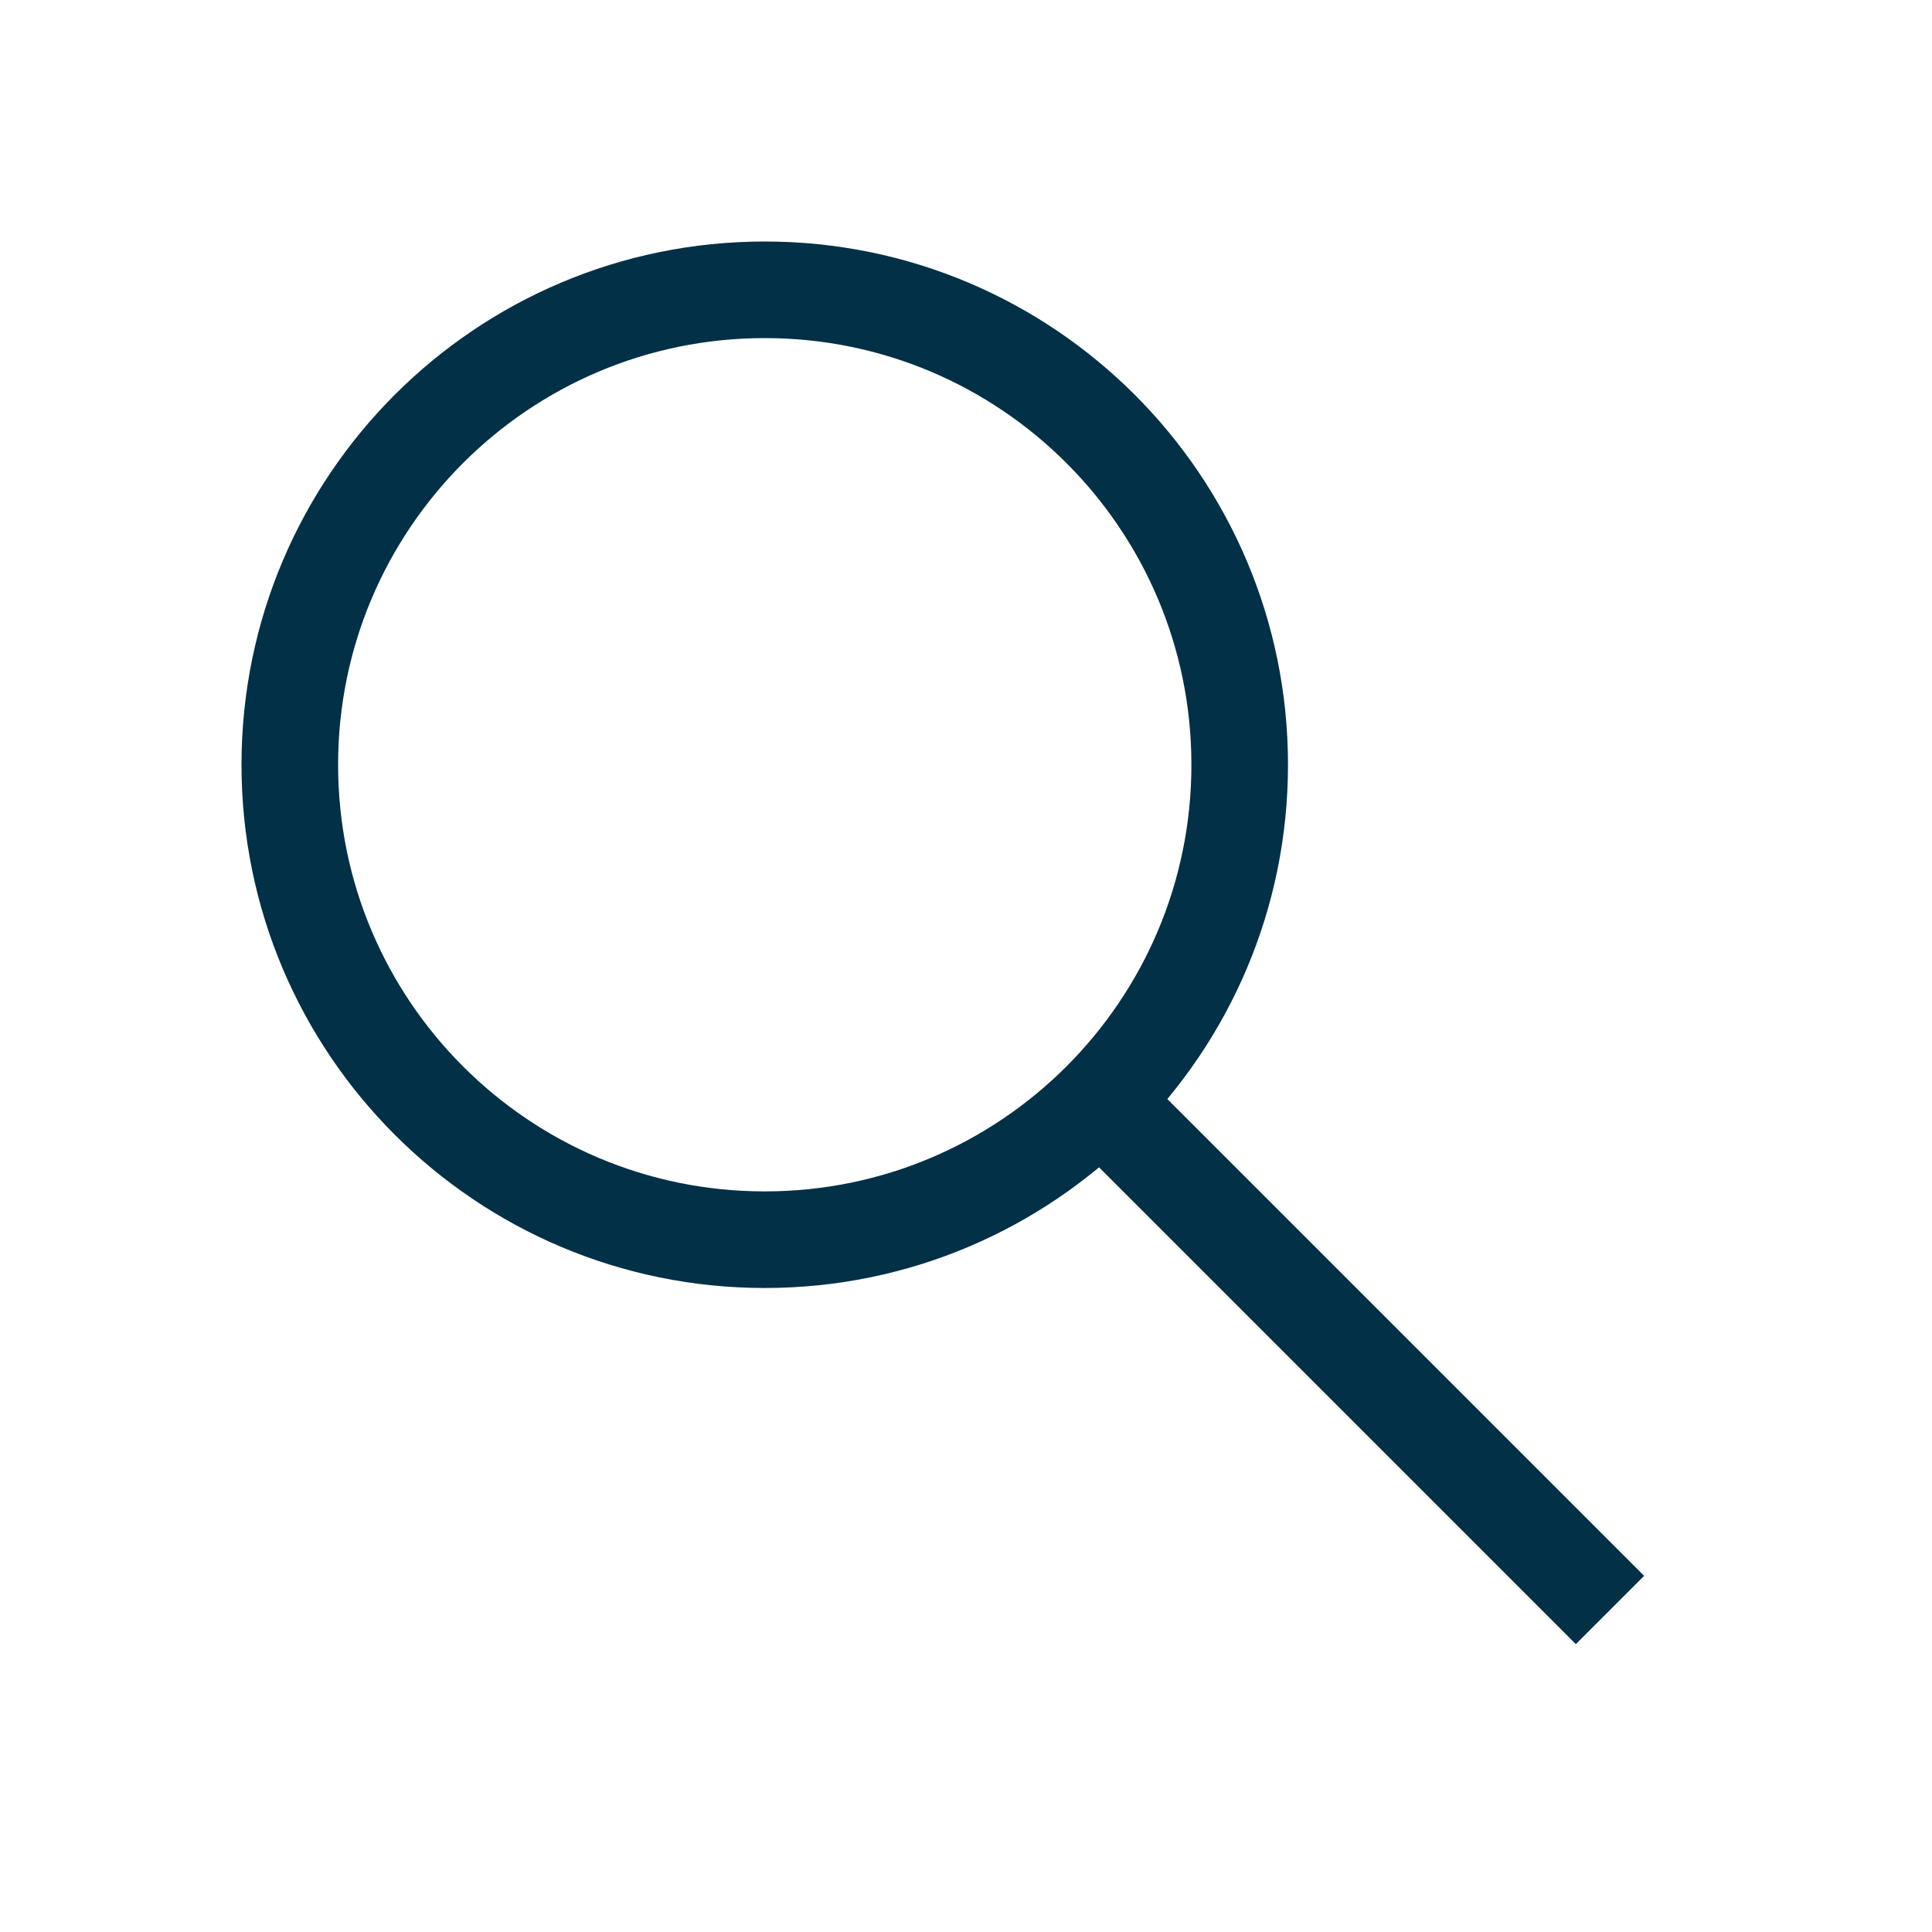
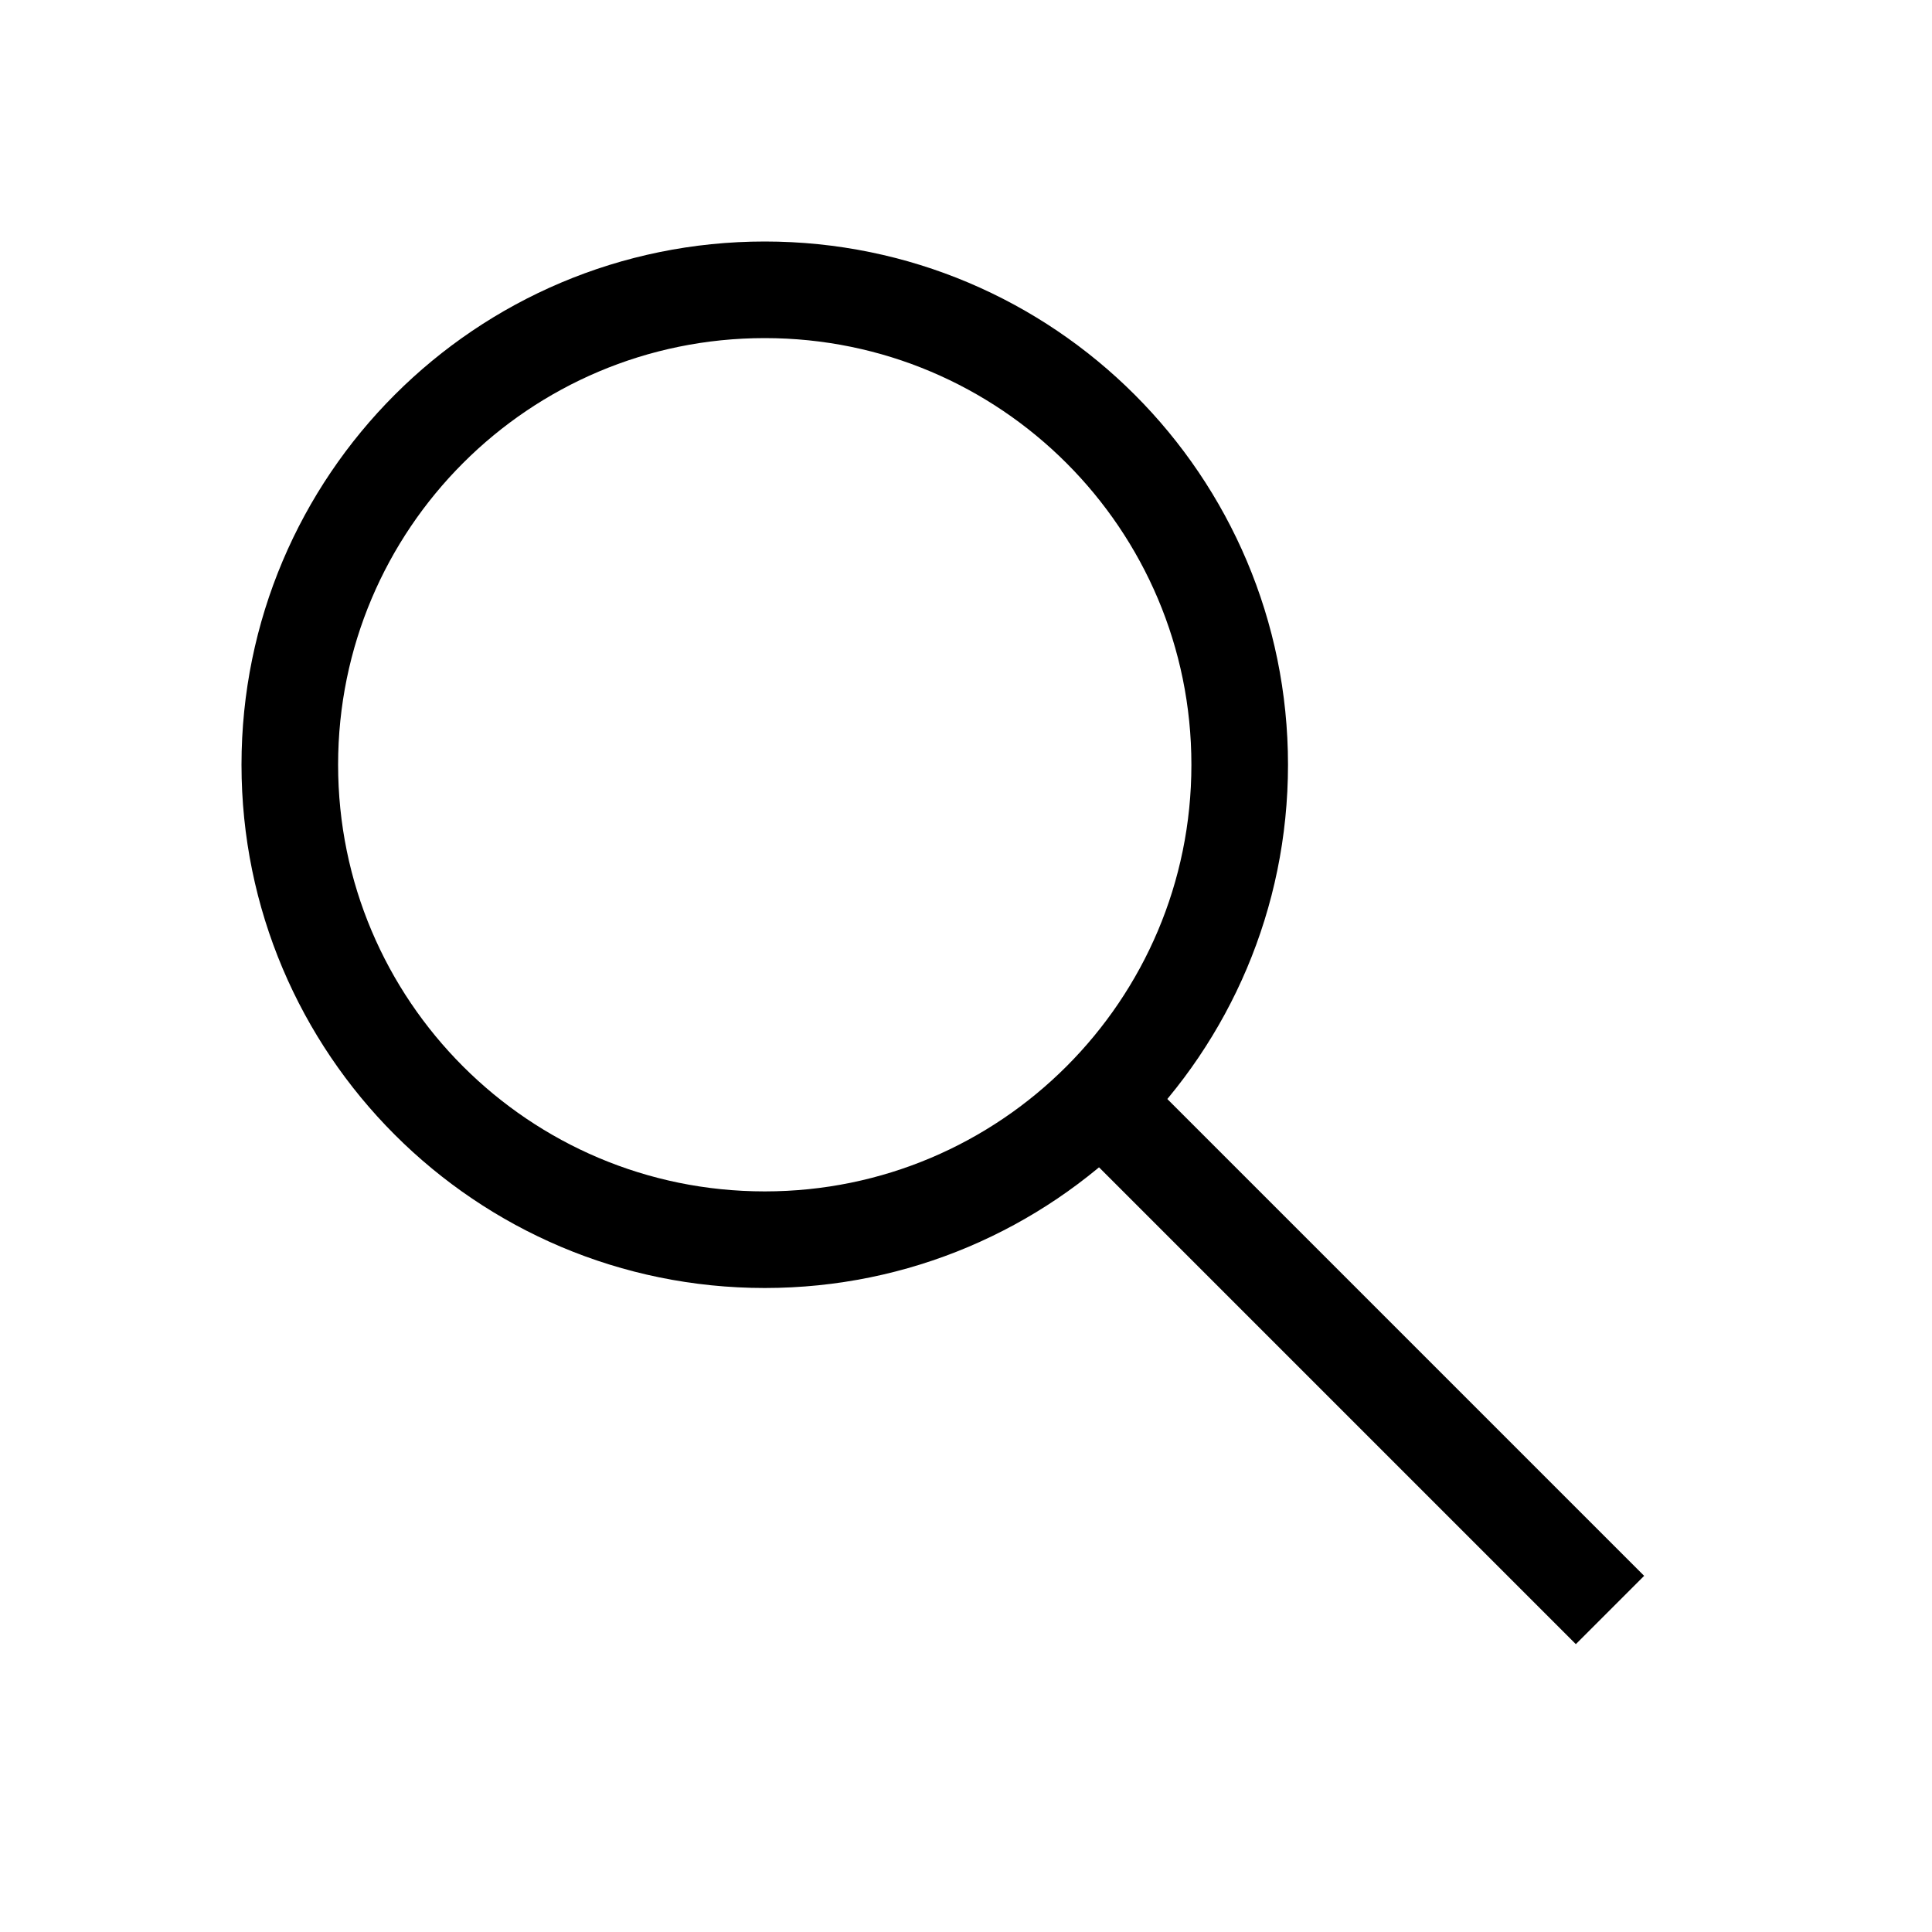
<svg xmlns="http://www.w3.org/2000/svg" width="24" height="24" viewBox="0 0 24 24" fill="none">
-   <path d="M14 14L20 20" stroke="#023047" stroke-width="1.2" />
-   <circle cx="9.5" cy="9.5" r="5.9" stroke="#023047" stroke-width="1.2" />
+   <path d="M14 14L20 20" stroke="currentcolor" stroke-width="1.2" />
+   <circle cx="9.5" cy="9.5" r="5.9" stroke="currentcolor" stroke-width="1.2" />
</svg>
